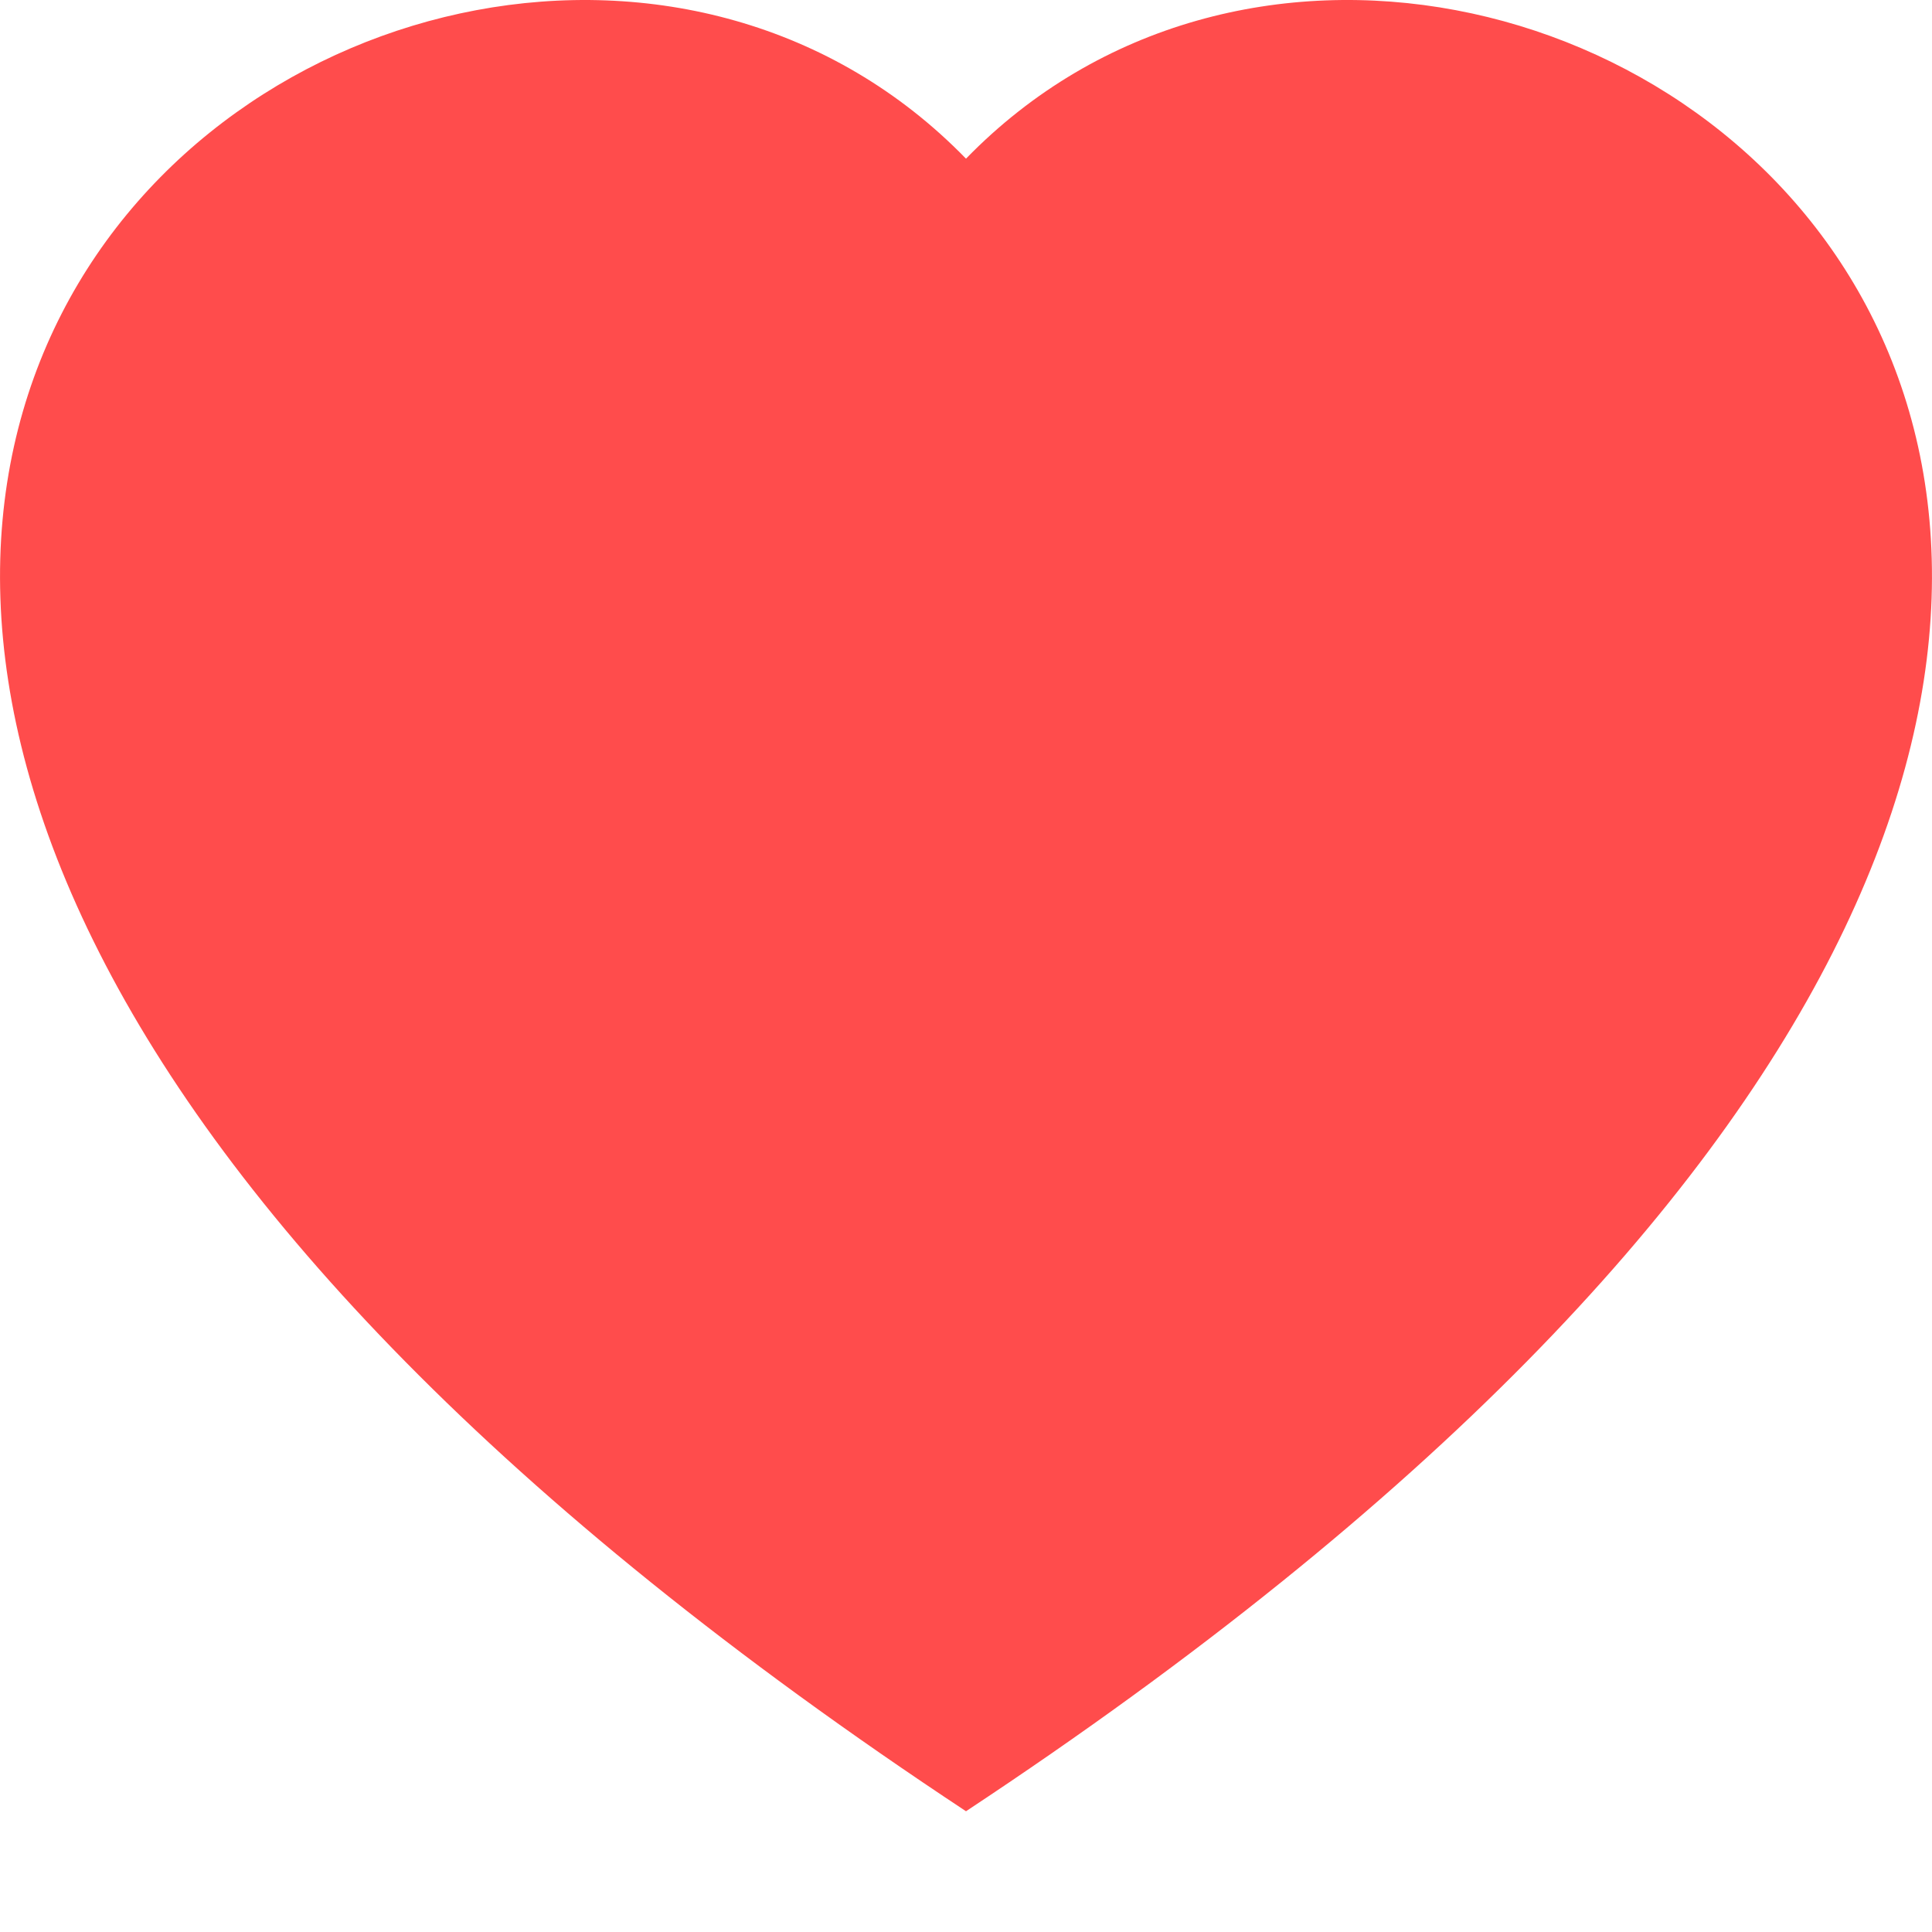
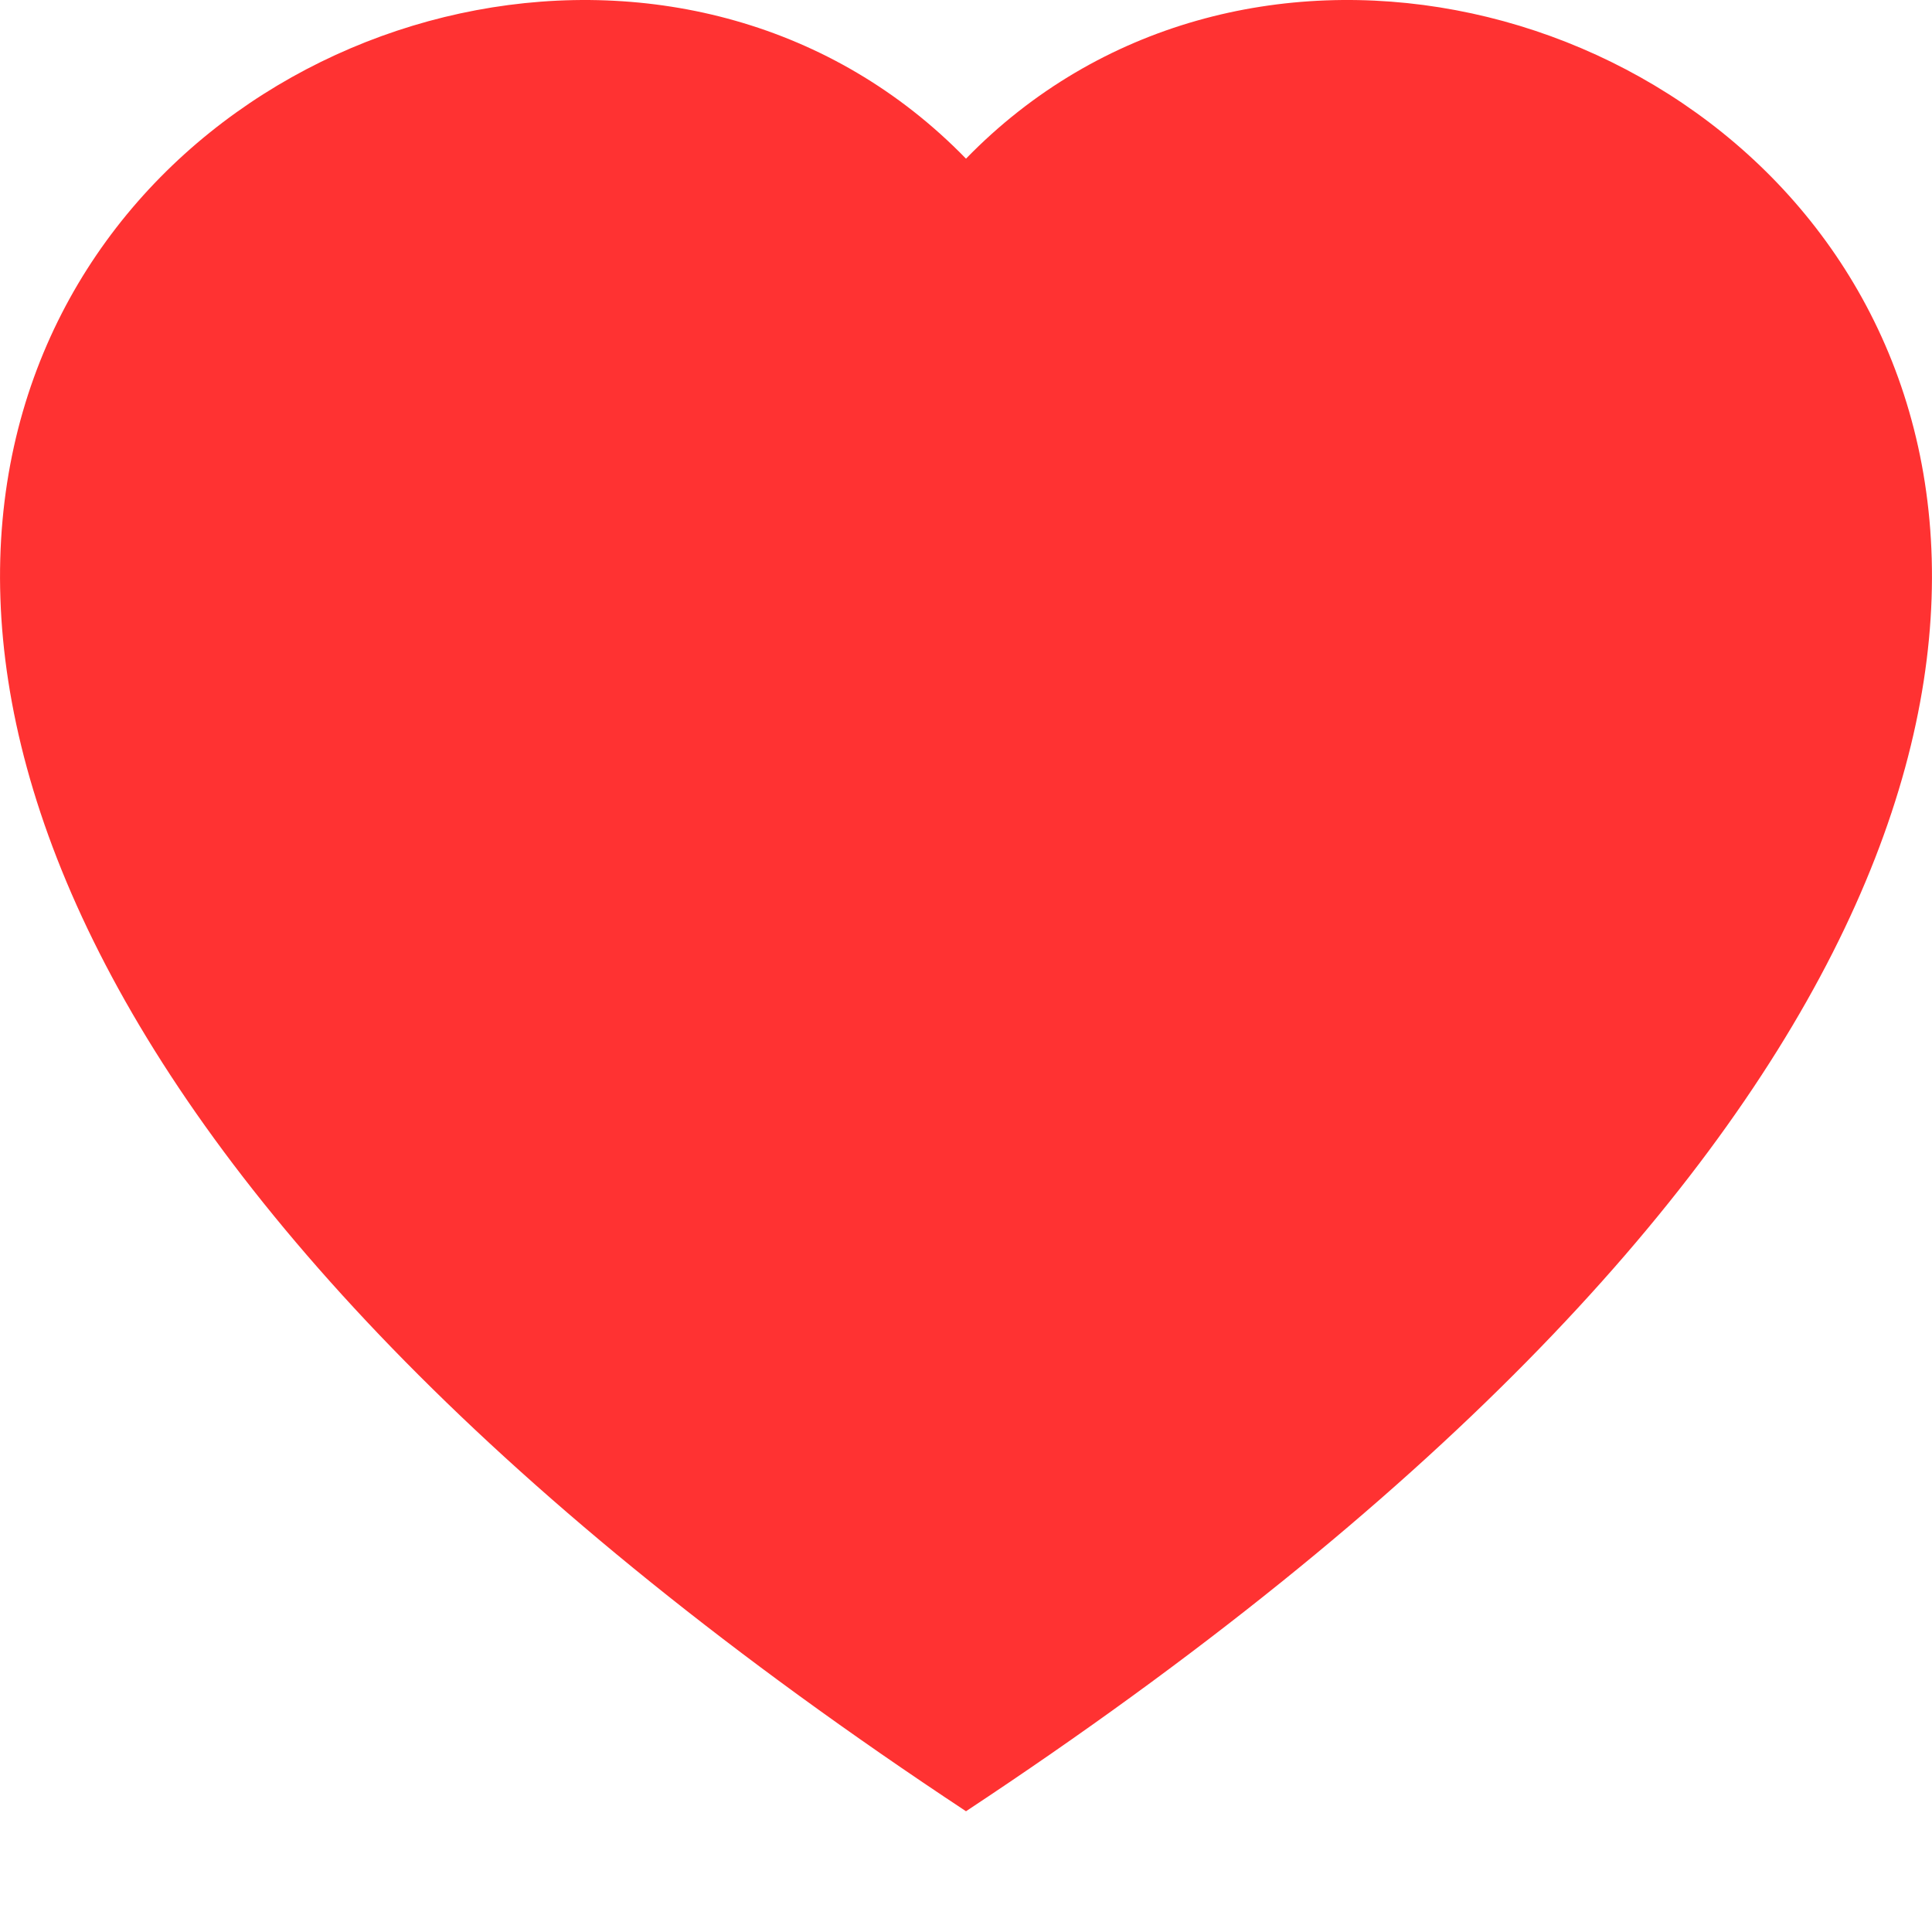
- <svg xmlns="http://www.w3.org/2000/svg" width="16" height="16" fill="rgba(255, 0, 0, 0.7)" class="bi bi-heart-fill" viewBox="0 0 16 16">
+ <svg xmlns="http://www.w3.org/2000/svg" width="16" height="16" fill="rgba(255,50,50)" class="bi bi-heart-fill" viewBox="0 0 16 16">
  <path fill-rule="evenodd" d="M8 1.314C12.438-3.248 23.534 4.735 8 15-7.534 4.736 3.562-3.248 8 1.314z" />
</svg>
